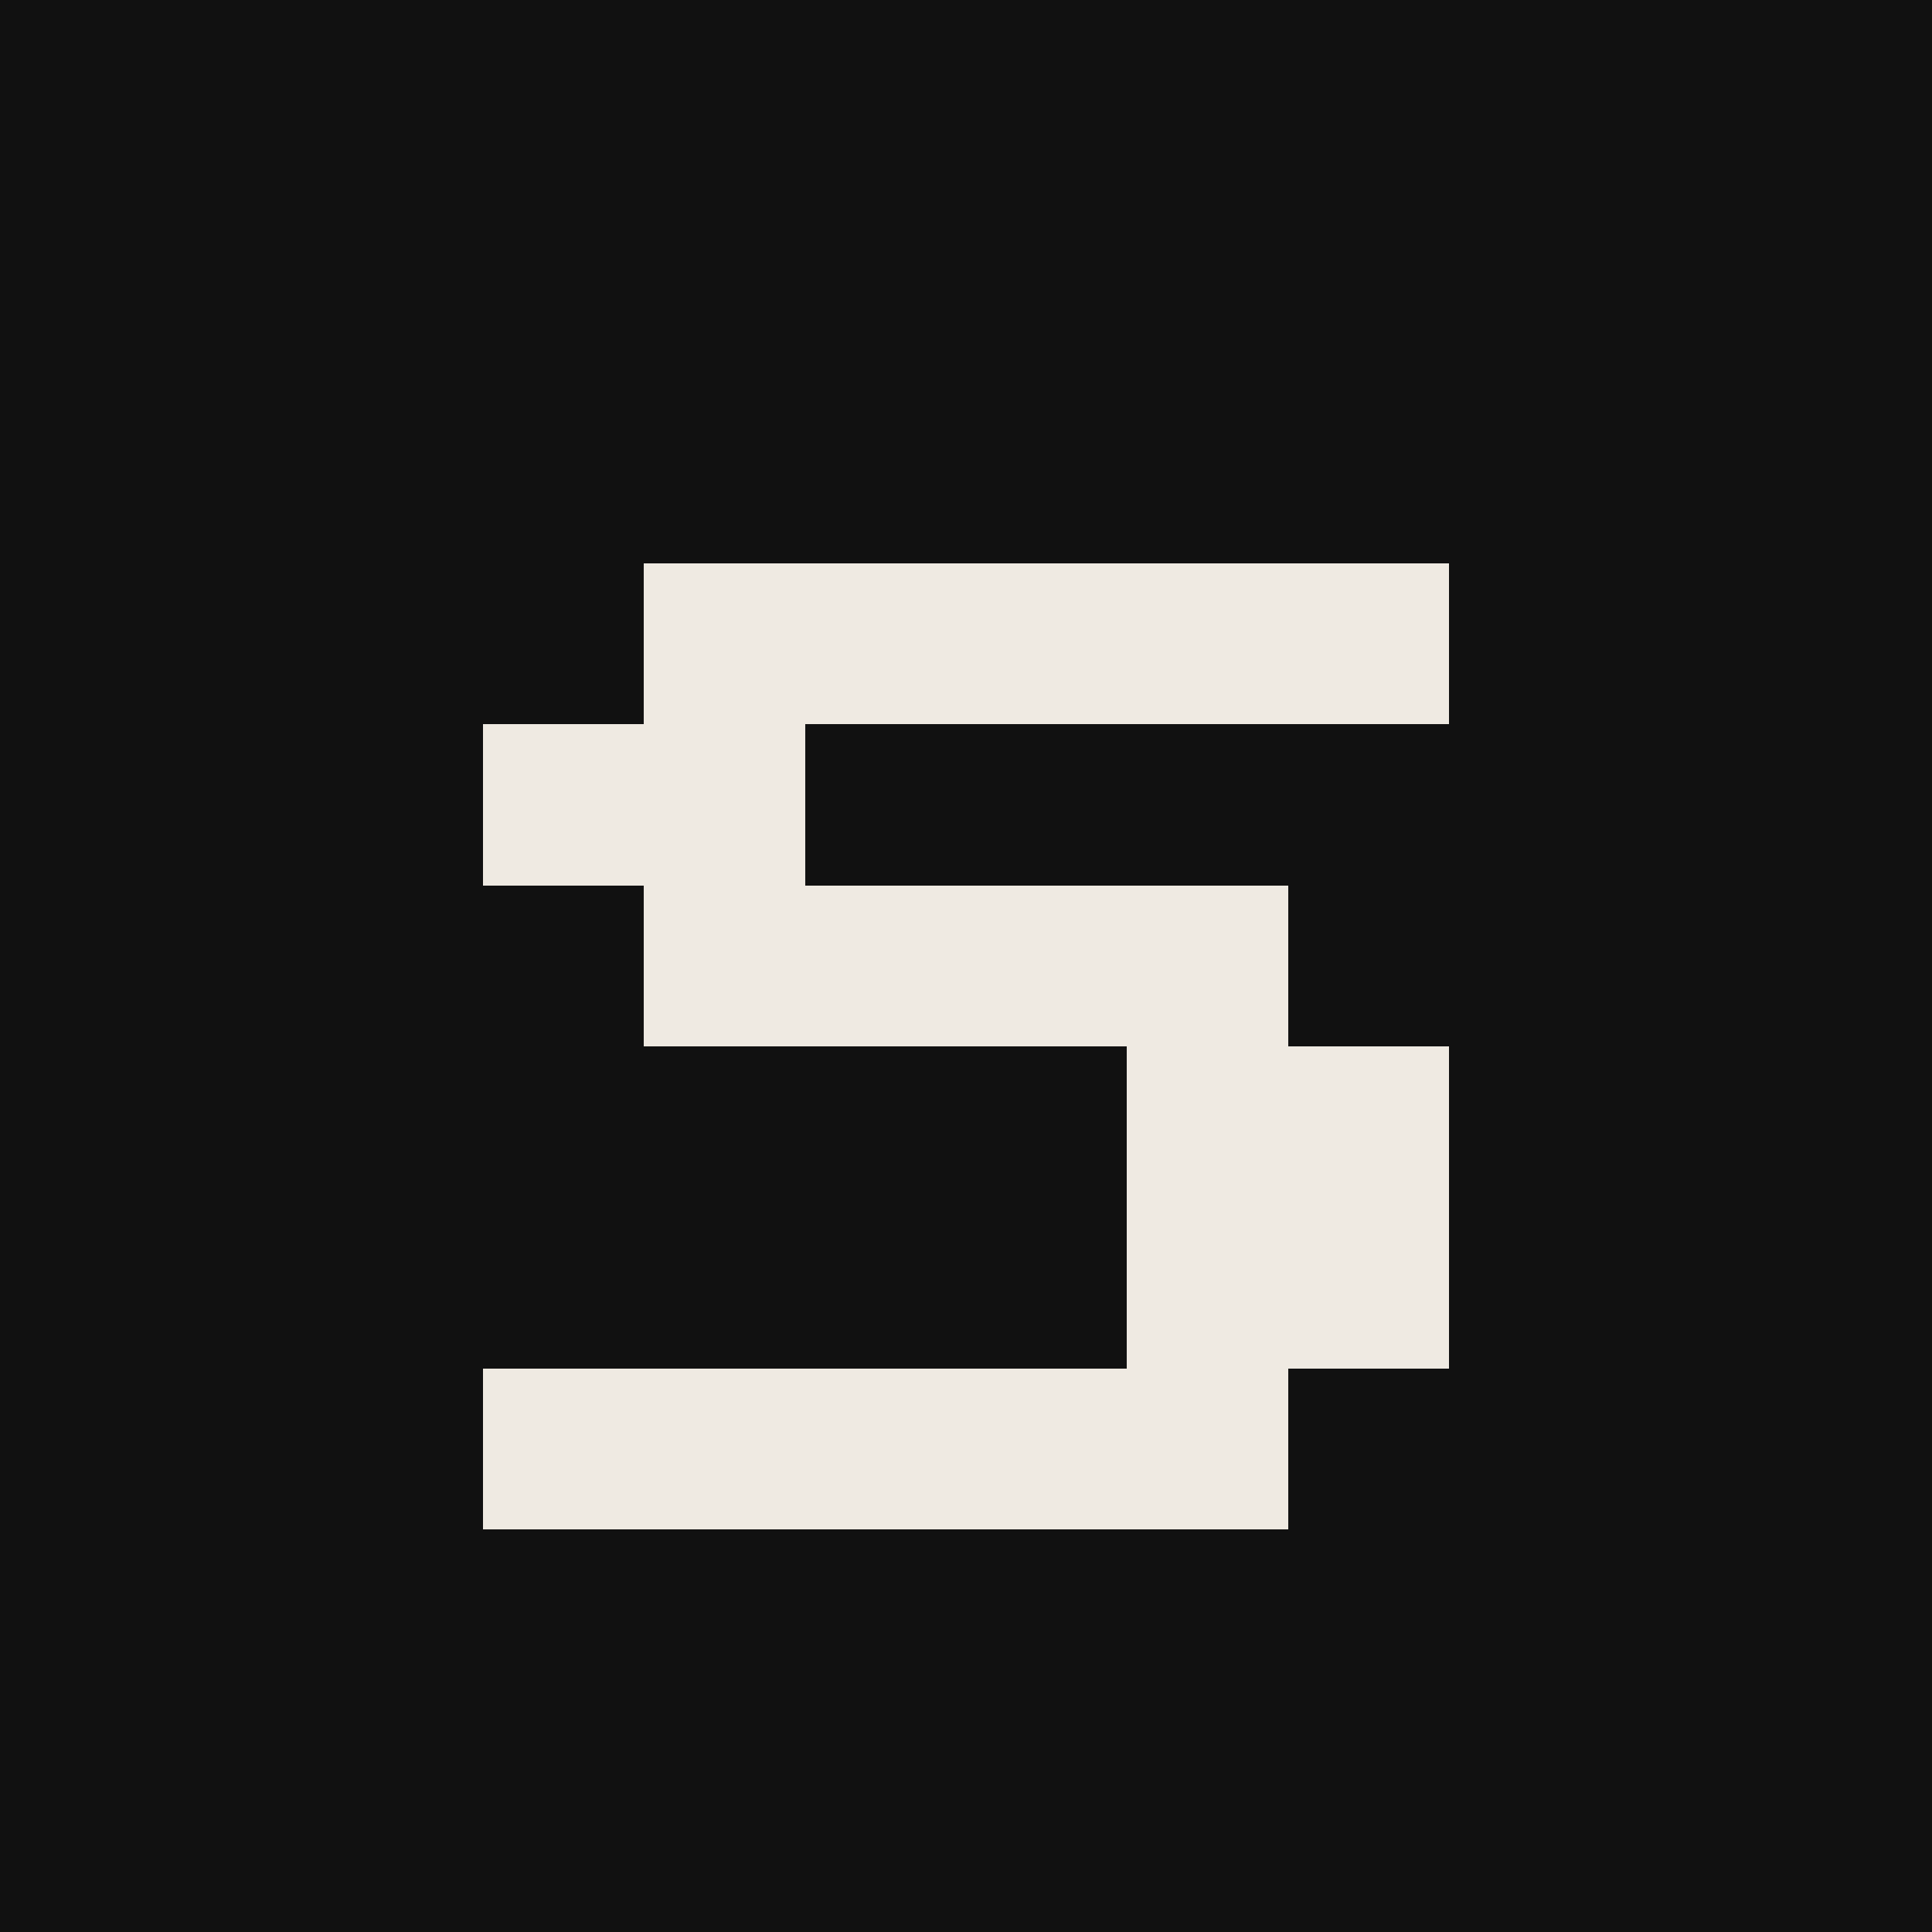
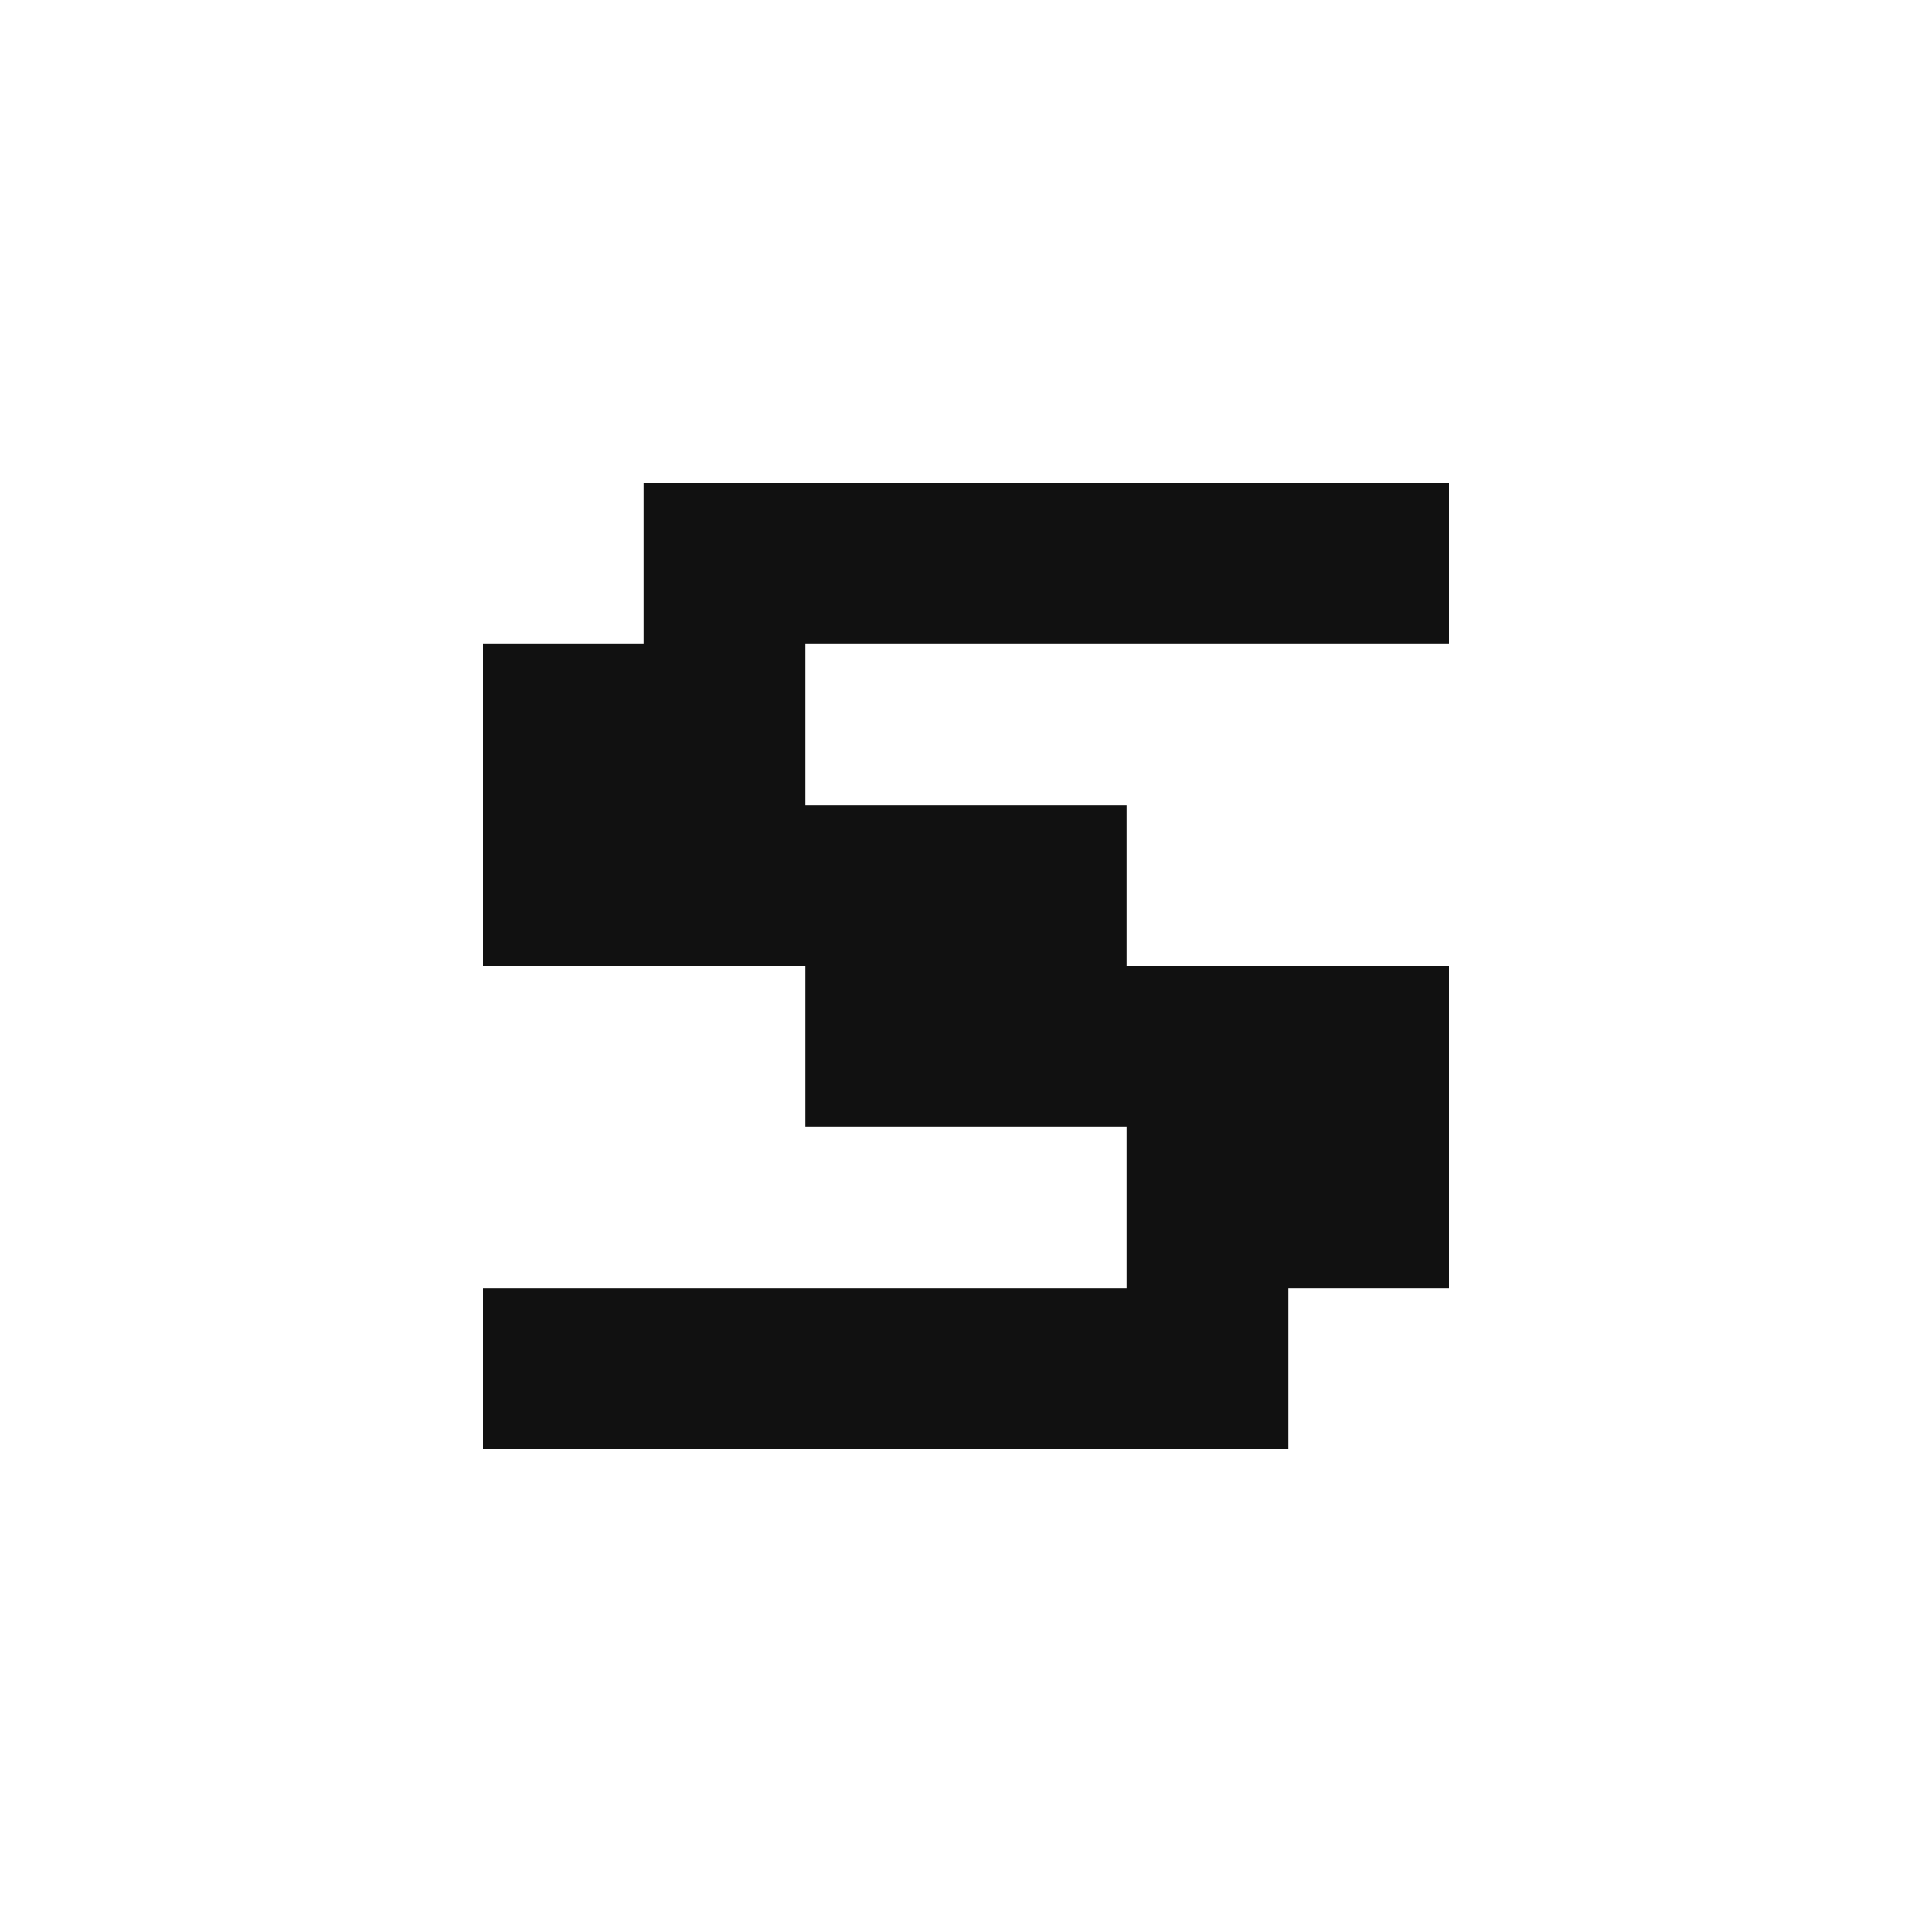
<svg xmlns="http://www.w3.org/2000/svg" width="1024" height="1024" viewBox="0 0 1024 1024" role="img" aria-label="Sovware" shape-rendering="crispEdges">
-   <rect width="1024" height="1024" fill="#111111" />
-   <rect x="341.333" y="298.667" width="426.667" height="85.333" fill="#EFEAE2" />
-   <rect x="256" y="384" width="170.667" height="85.333" fill="#EFEAE2" />
-   <rect x="341.333" y="469.333" width="341.333" height="85.333" fill="#EFEAE2" />
-   <rect x="597.333" y="554.667" width="170.667" height="85.333" fill="#EFEAE2" />
-   <rect x="597.333" y="640" width="170.667" height="85.333" fill="#EFEAE2" />
-   <rect x="256" y="725.333" width="426.667" height="85.333" fill="#EFEAE2" />
+   <rect width="1024" height="1024" fill="#FFFFFF" />
+   <rect x="341.333" y="256" width="426.667" height="85.333" fill="#111111" />
+   <rect x="256" y="341.333" width="170.667" height="85.333" fill="#111111" />
+   <rect x="256" y="426.667" width="341.333" height="85.333" fill="#111111" />
+   <rect x="426.667" y="512" width="341.333" height="85.333" fill="#111111" />
+   <rect x="597.333" y="597.333" width="170.667" height="85.333" fill="#111111" />
+   <rect x="256" y="682.667" width="426.667" height="85.333" fill="#111111" />
</svg>
